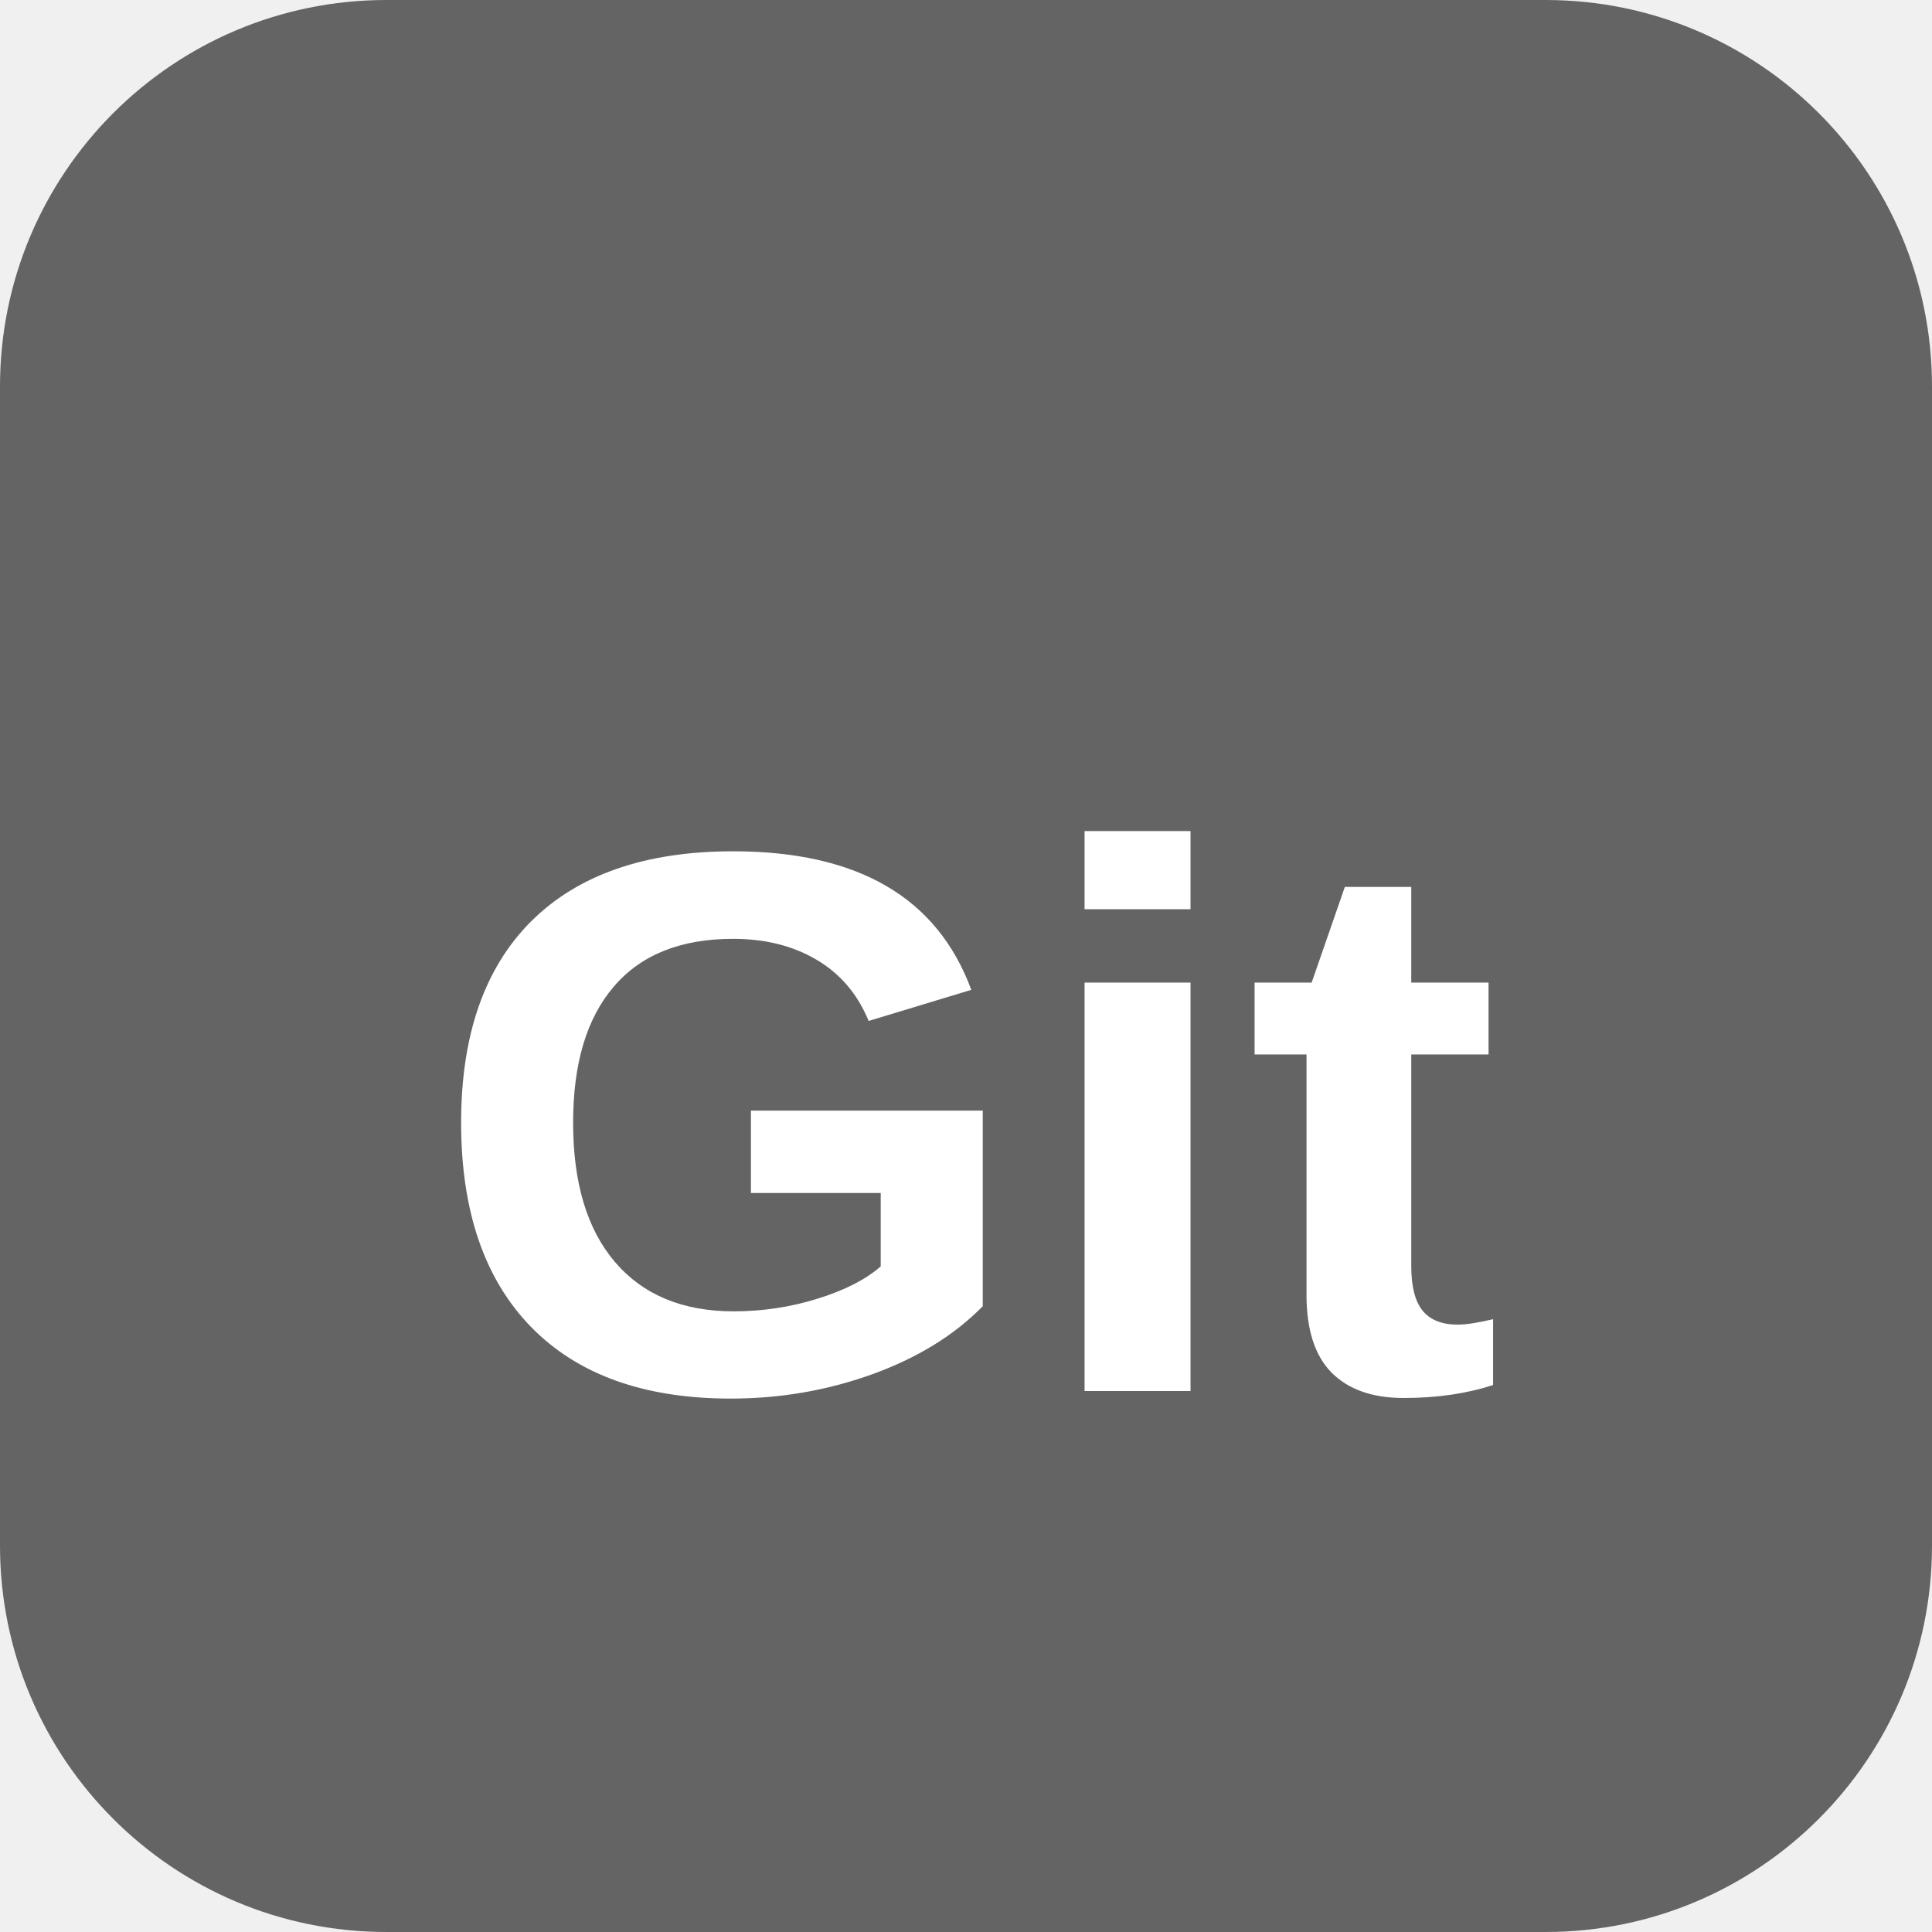
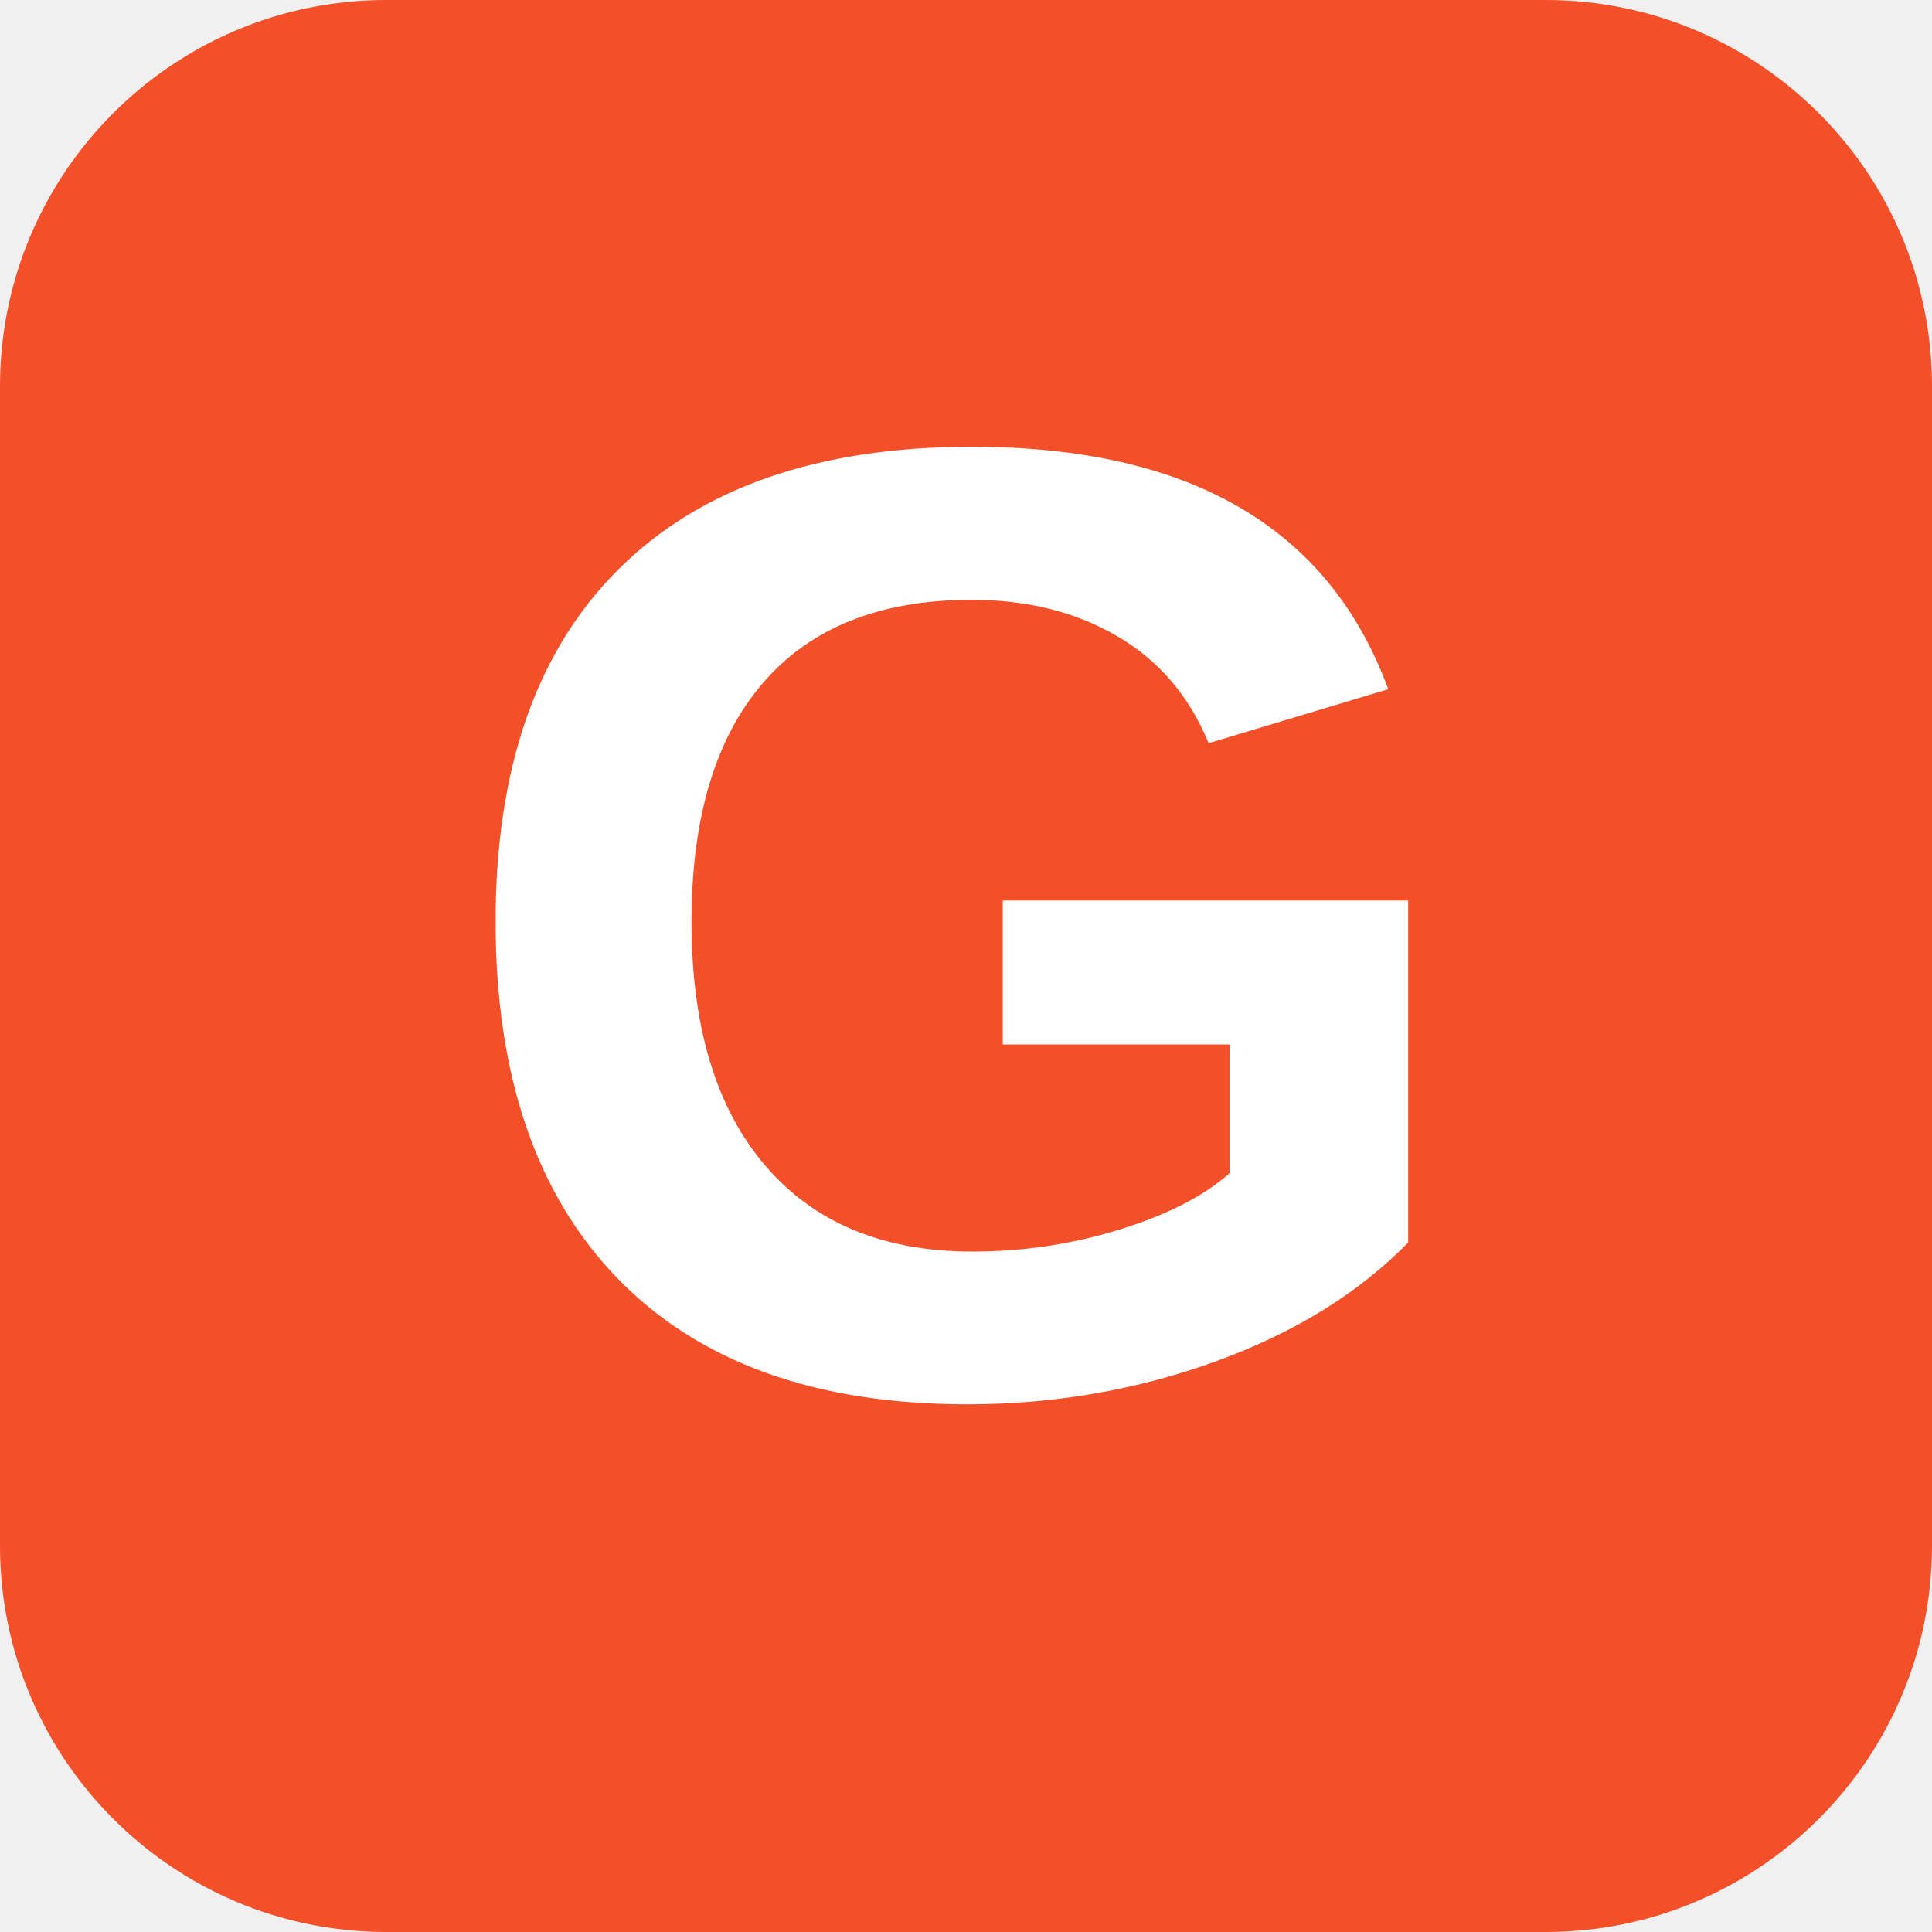
<svg xmlns="http://www.w3.org/2000/svg" viewBox="0 0 100 100">
-   <rect width="100" height="100" rx="20" fill="#646464" />
-   <text x="50" y="72" font-family="Arial, sans-serif" font-size="40" font-weight="bold" fill="white" text-anchor="middle">Git</text>
+   <rect width="100" height="100" rx="20" fill="#f34f29" />
+   <text x="50" y="72" font-family="Arial, sans-serif" font-size="70" font-weight="bold" fill="white" text-anchor="middle">G</text>
</svg>
